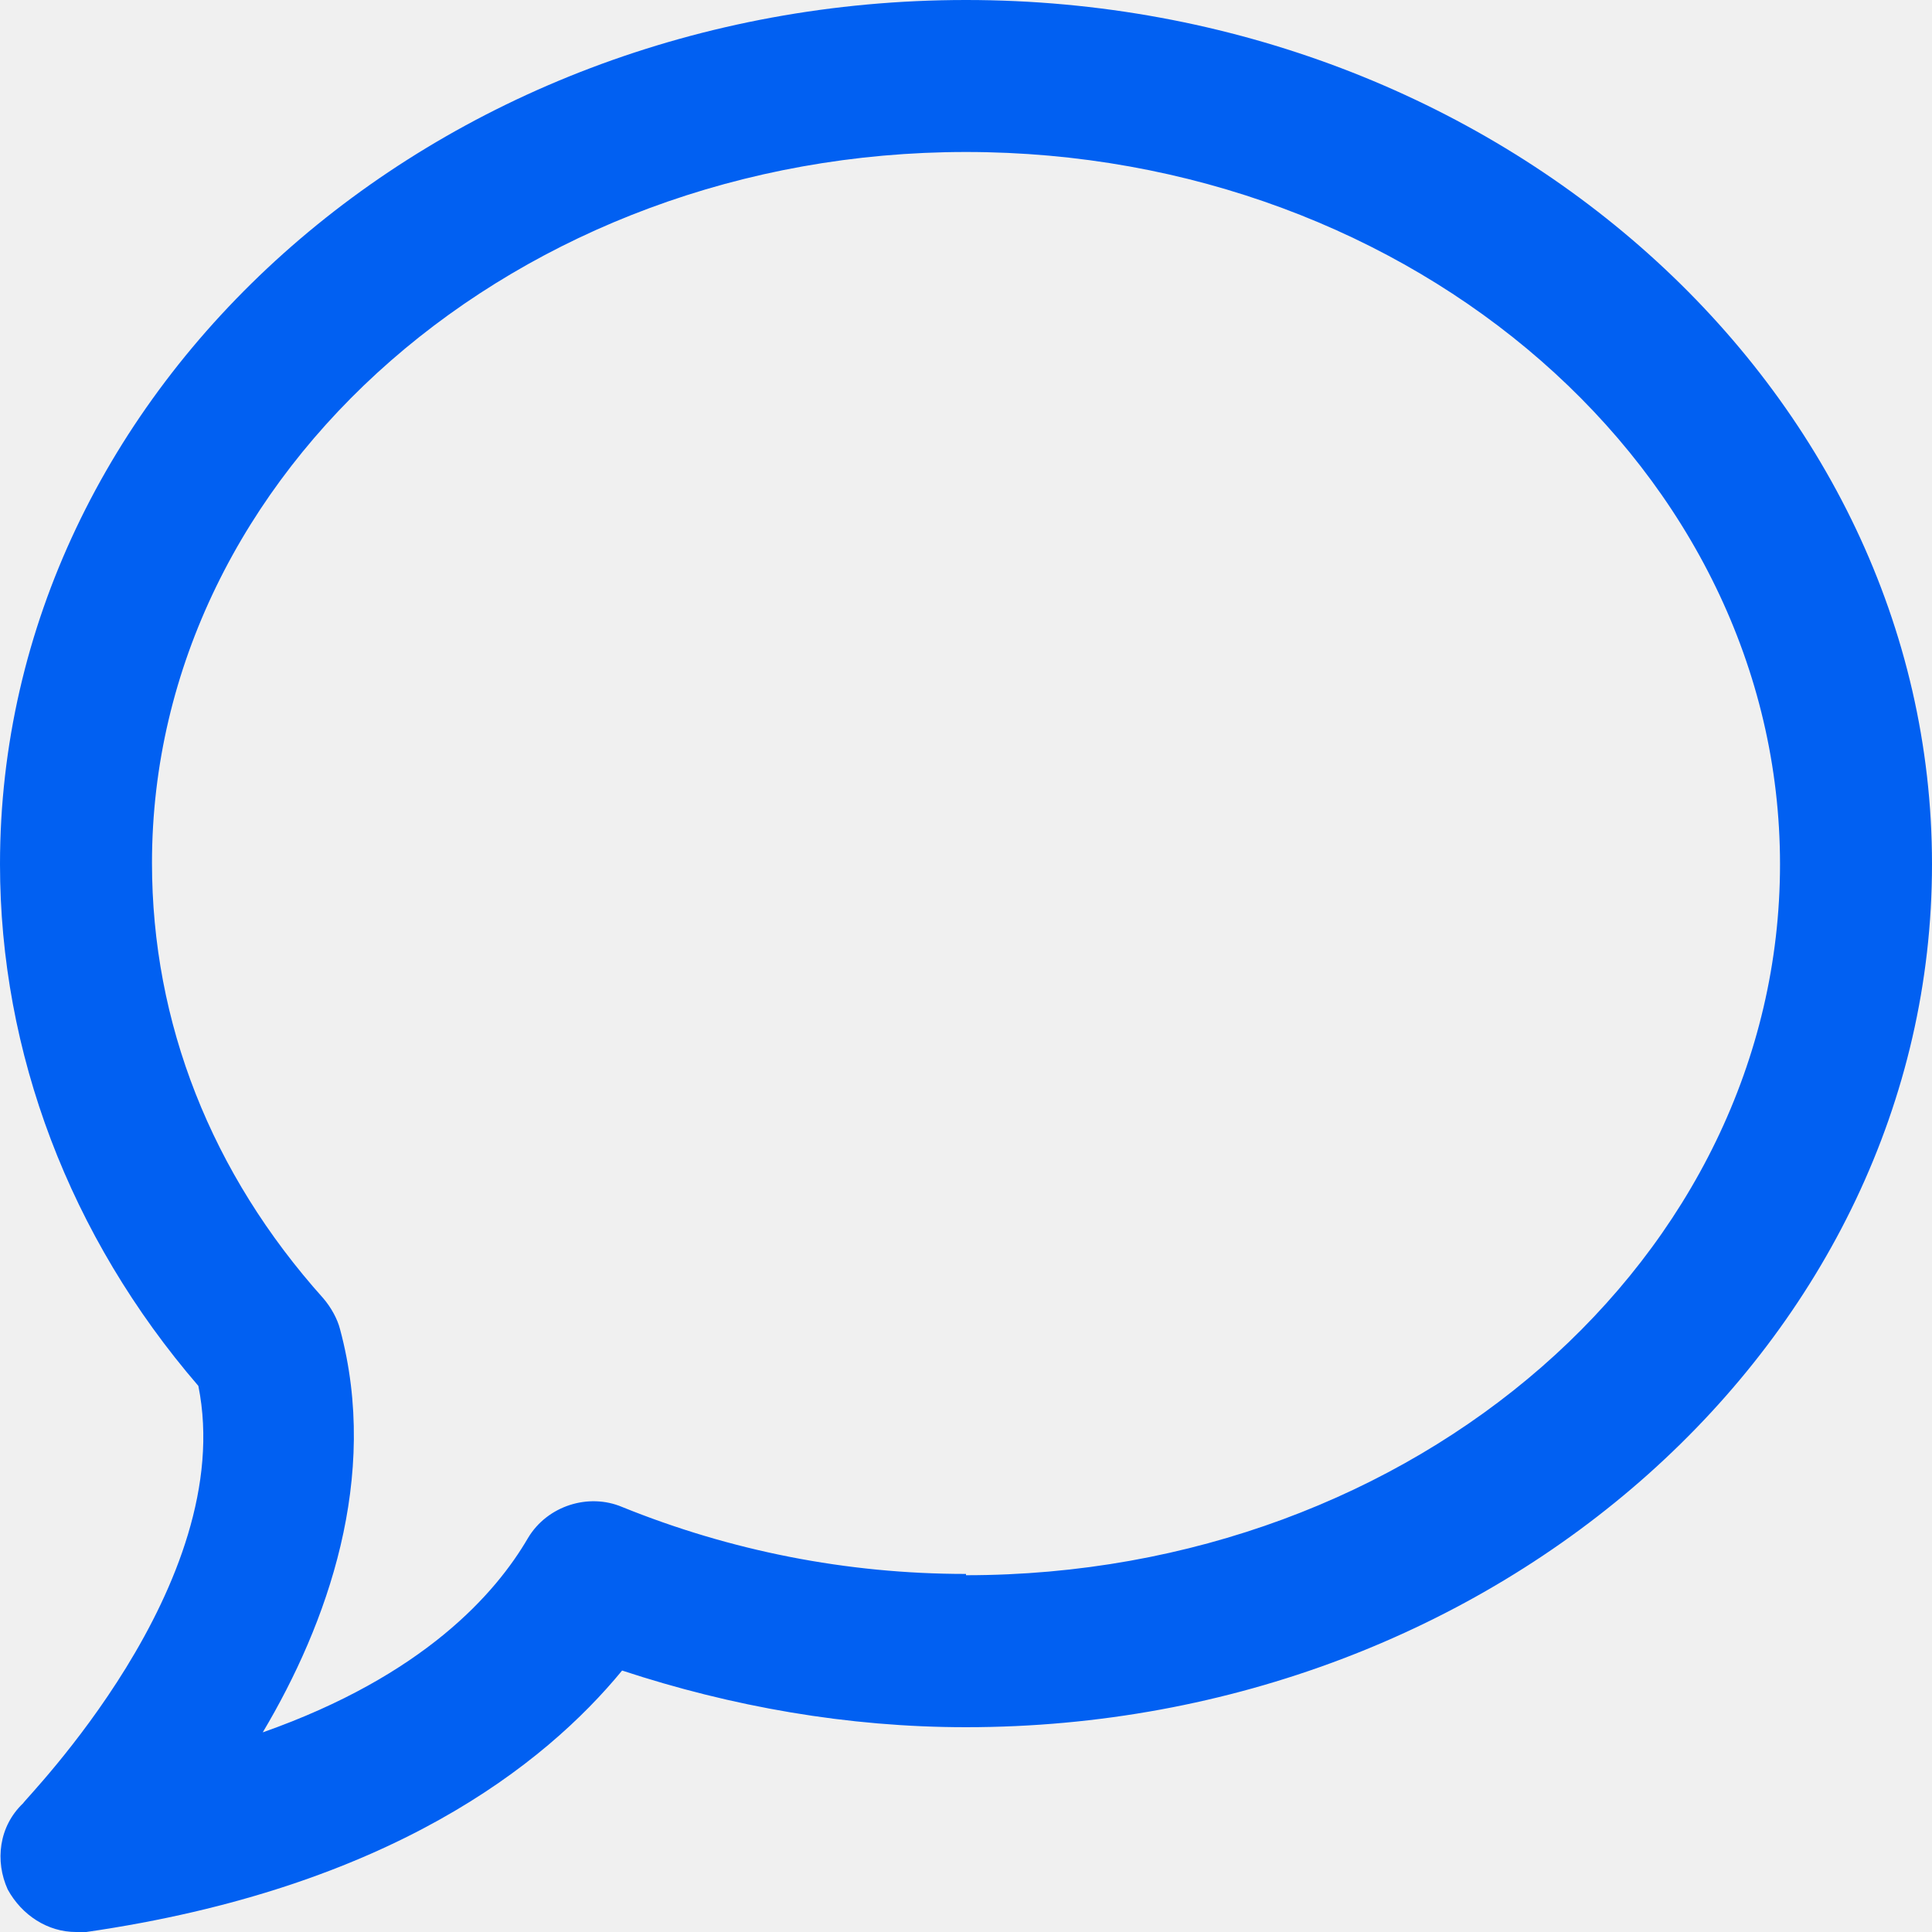
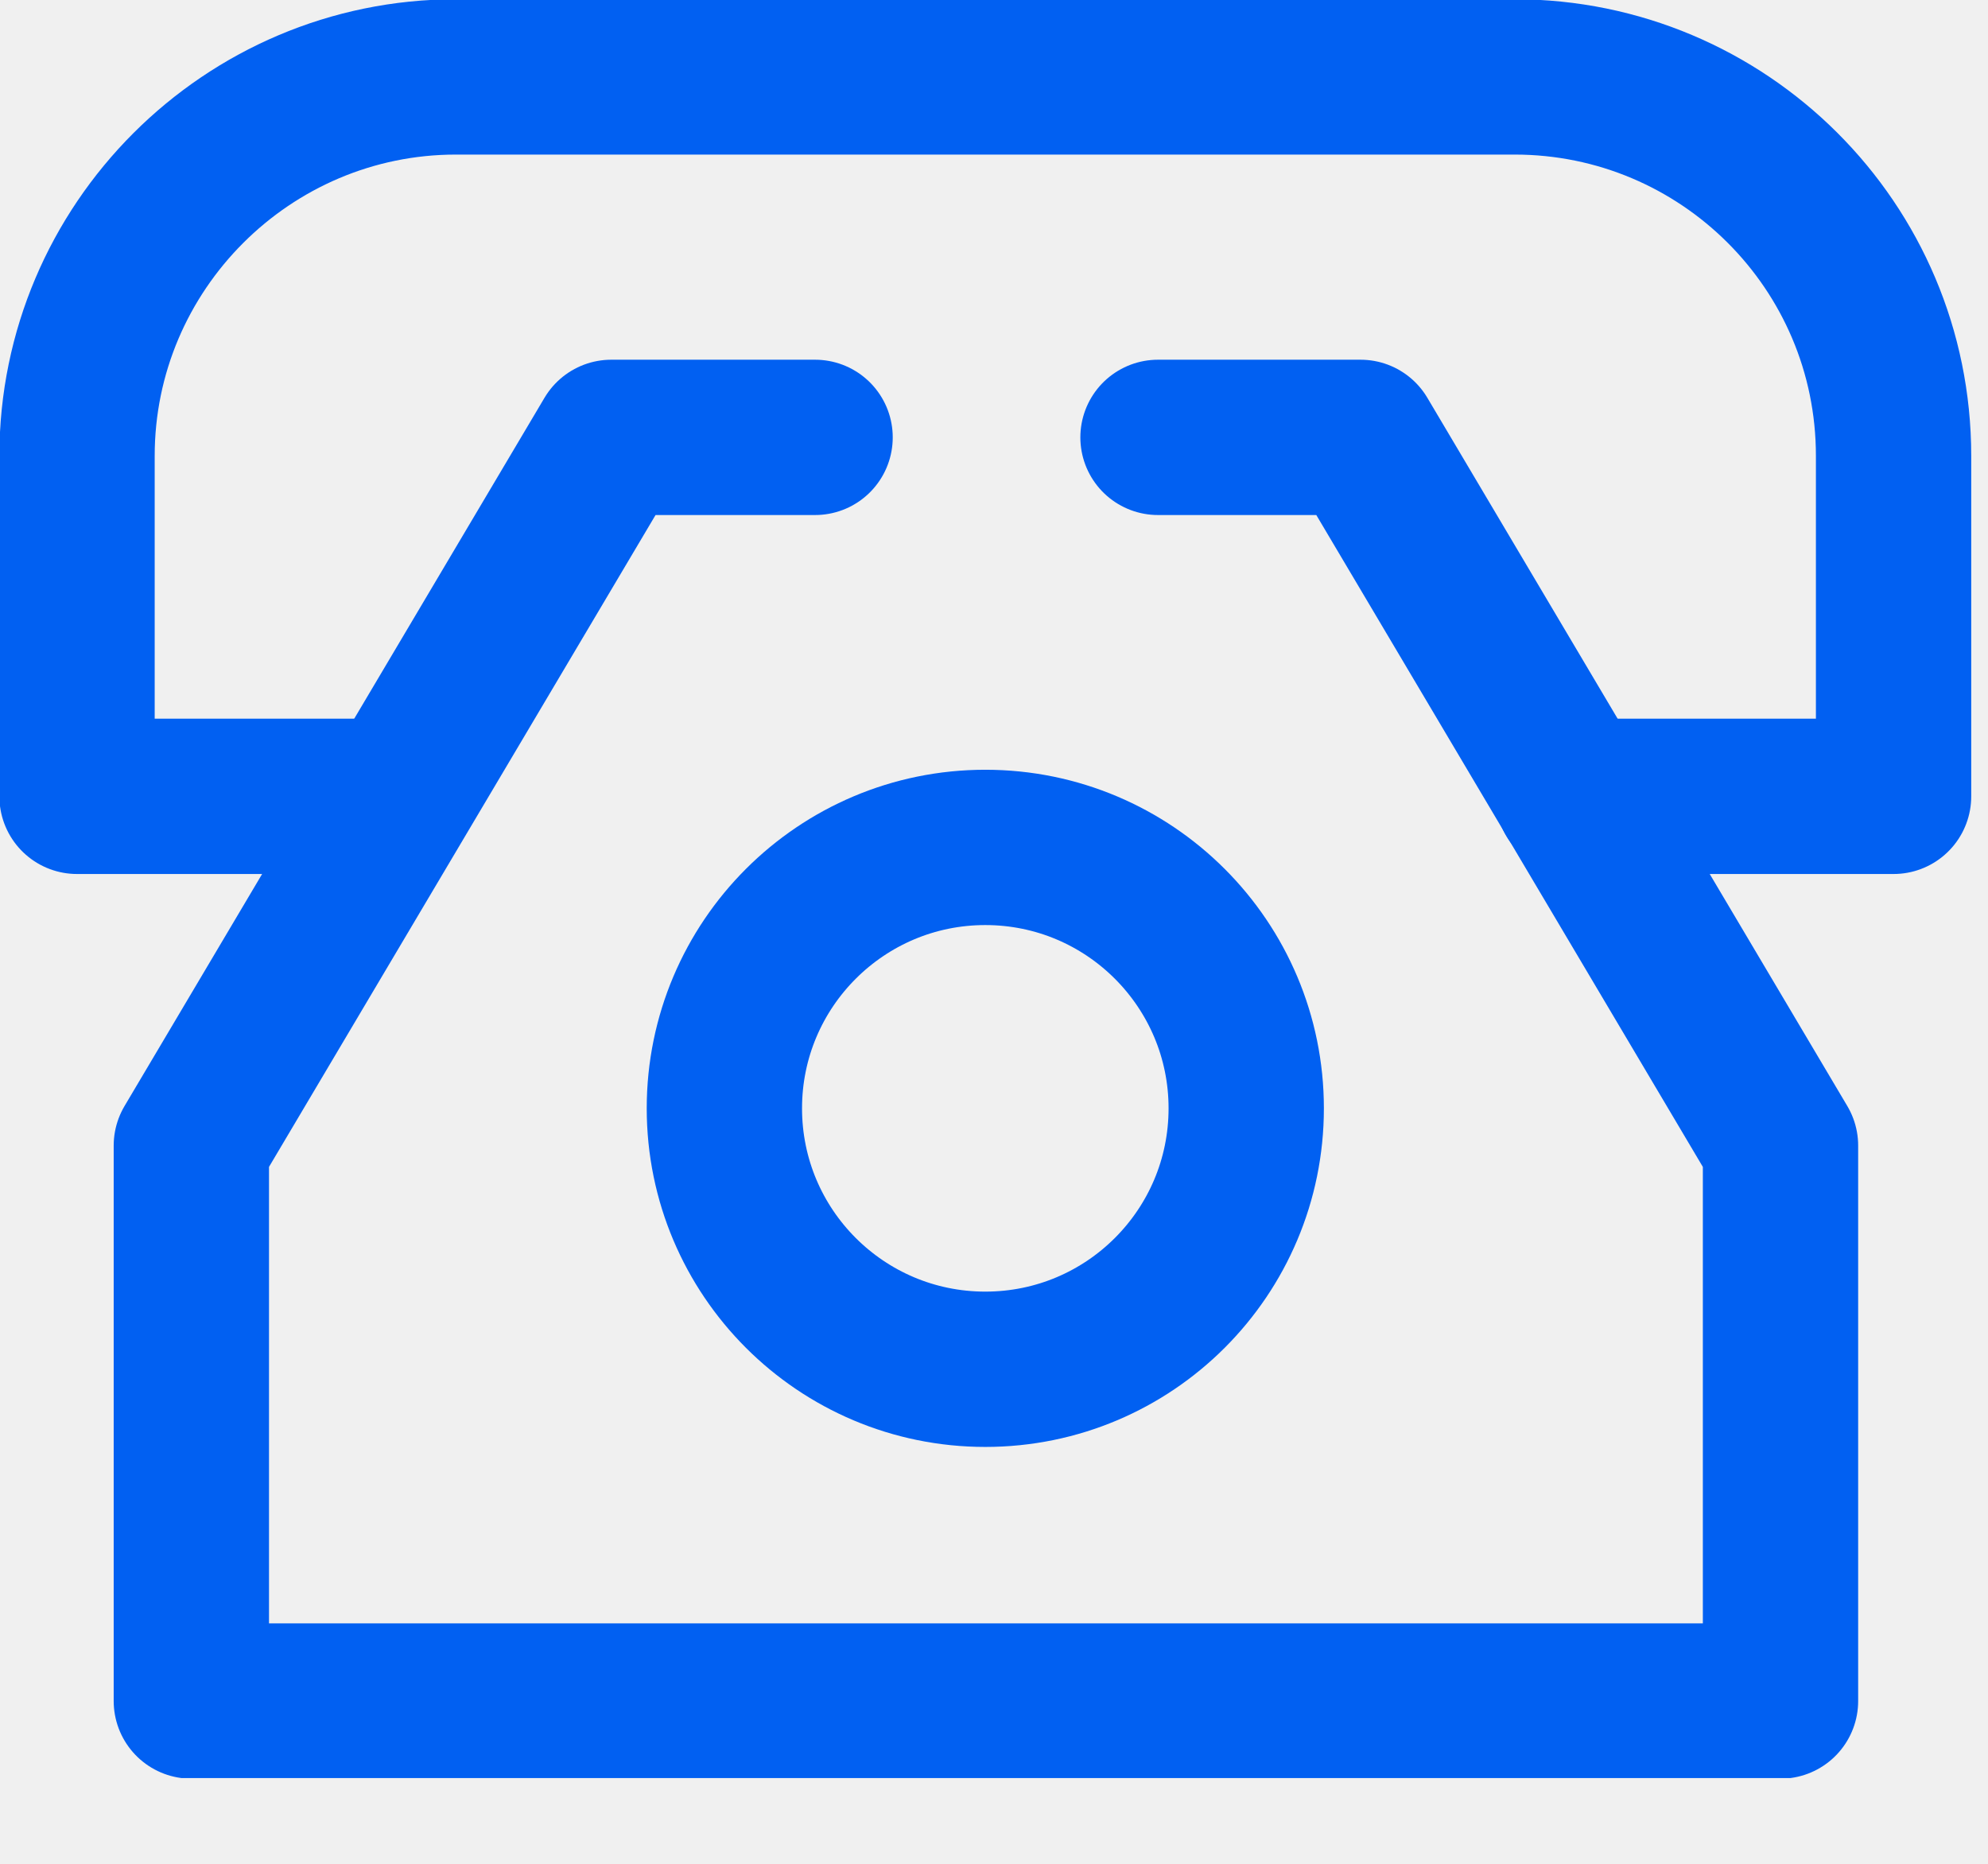
- <svg xmlns="http://www.w3.org/2000/svg" id="Layer_2" viewBox="0 0 15 15">
+ <svg xmlns="http://www.w3.org/2000/svg" width="16" height="15" viewBox="0 0 16 15" fill="none">
+   <g clip-path="url(#clip0_3887_12937)">
+     <path d="M3.2 6.409H0.62V3.669C0.62 1.989 1.99 0.619 3.67 0.619H12.19C13.87 0.619 15.24 1.979 15.24 3.669V6.409H12.66" stroke="#0160F2" stroke-width="1.25" stroke-linecap="round" stroke-linejoin="round" />
+     <path d="M7.93 11.02C9.09 11.02 10.03 10.08 10.03 8.92C10.03 7.761 9.09 6.82 7.93 6.82C6.77 6.82 5.83 7.761 5.83 8.92C5.83 10.08 6.77 11.02 7.93 11.02Z" stroke="#0160F2" stroke-width="1.25" stroke-linecap="round" stroke-linejoin="round" />
+     <path d="M9.32 3.52H10.95L14.33 9.22V13.69H7.93H1.54V9.22L4.92 3.52H6.56" stroke="#0160F2" stroke-width="1.25" stroke-linecap="round" stroke-linejoin="round" />
+   </g>
  <defs>
-     <style>.cls-1{fill:#0160f2;stroke-width:0px;}</style>
+     <clipPath id="clip0_3887_12937">
+       <rect width="15.87" height="14.31" fill="white" />
+     </clipPath>
  </defs>
-   <g id="Layer_1-2">
-     <g id="Group">
-       <path id="Vector" class="cls-1" d="m7.5,0C3.37,0,0,3.01,0,6.71,0,8.17.54,9.6,1.54,10.76c.31,1.54-1.35,3.21-1.36,3.24-.19.18-.22.45-.12.67.11.2.31.33.53.33h.08c2.35-.34,3.56-1.3,4.16-2.03.85.28,1.75.44,2.67.44,4.13,0,7.5-3.01,7.5-6.7S11.63,0,7.5,0Zm0,12.22c-.93,0-1.83-.18-2.67-.52-.26-.11-.58-.01-.73.24-.25.43-.81,1.07-2.06,1.51.5-.84.91-1.98.6-3.13-.02-.08-.07-.17-.13-.24-.87-.97-1.33-2.14-1.33-3.38C1.18,3.66,4.02,1.18,7.5,1.18s6.32,2.48,6.32,5.53-2.83,5.52-6.32,5.52Z" />
-     </g>
-   </g>
</svg>
